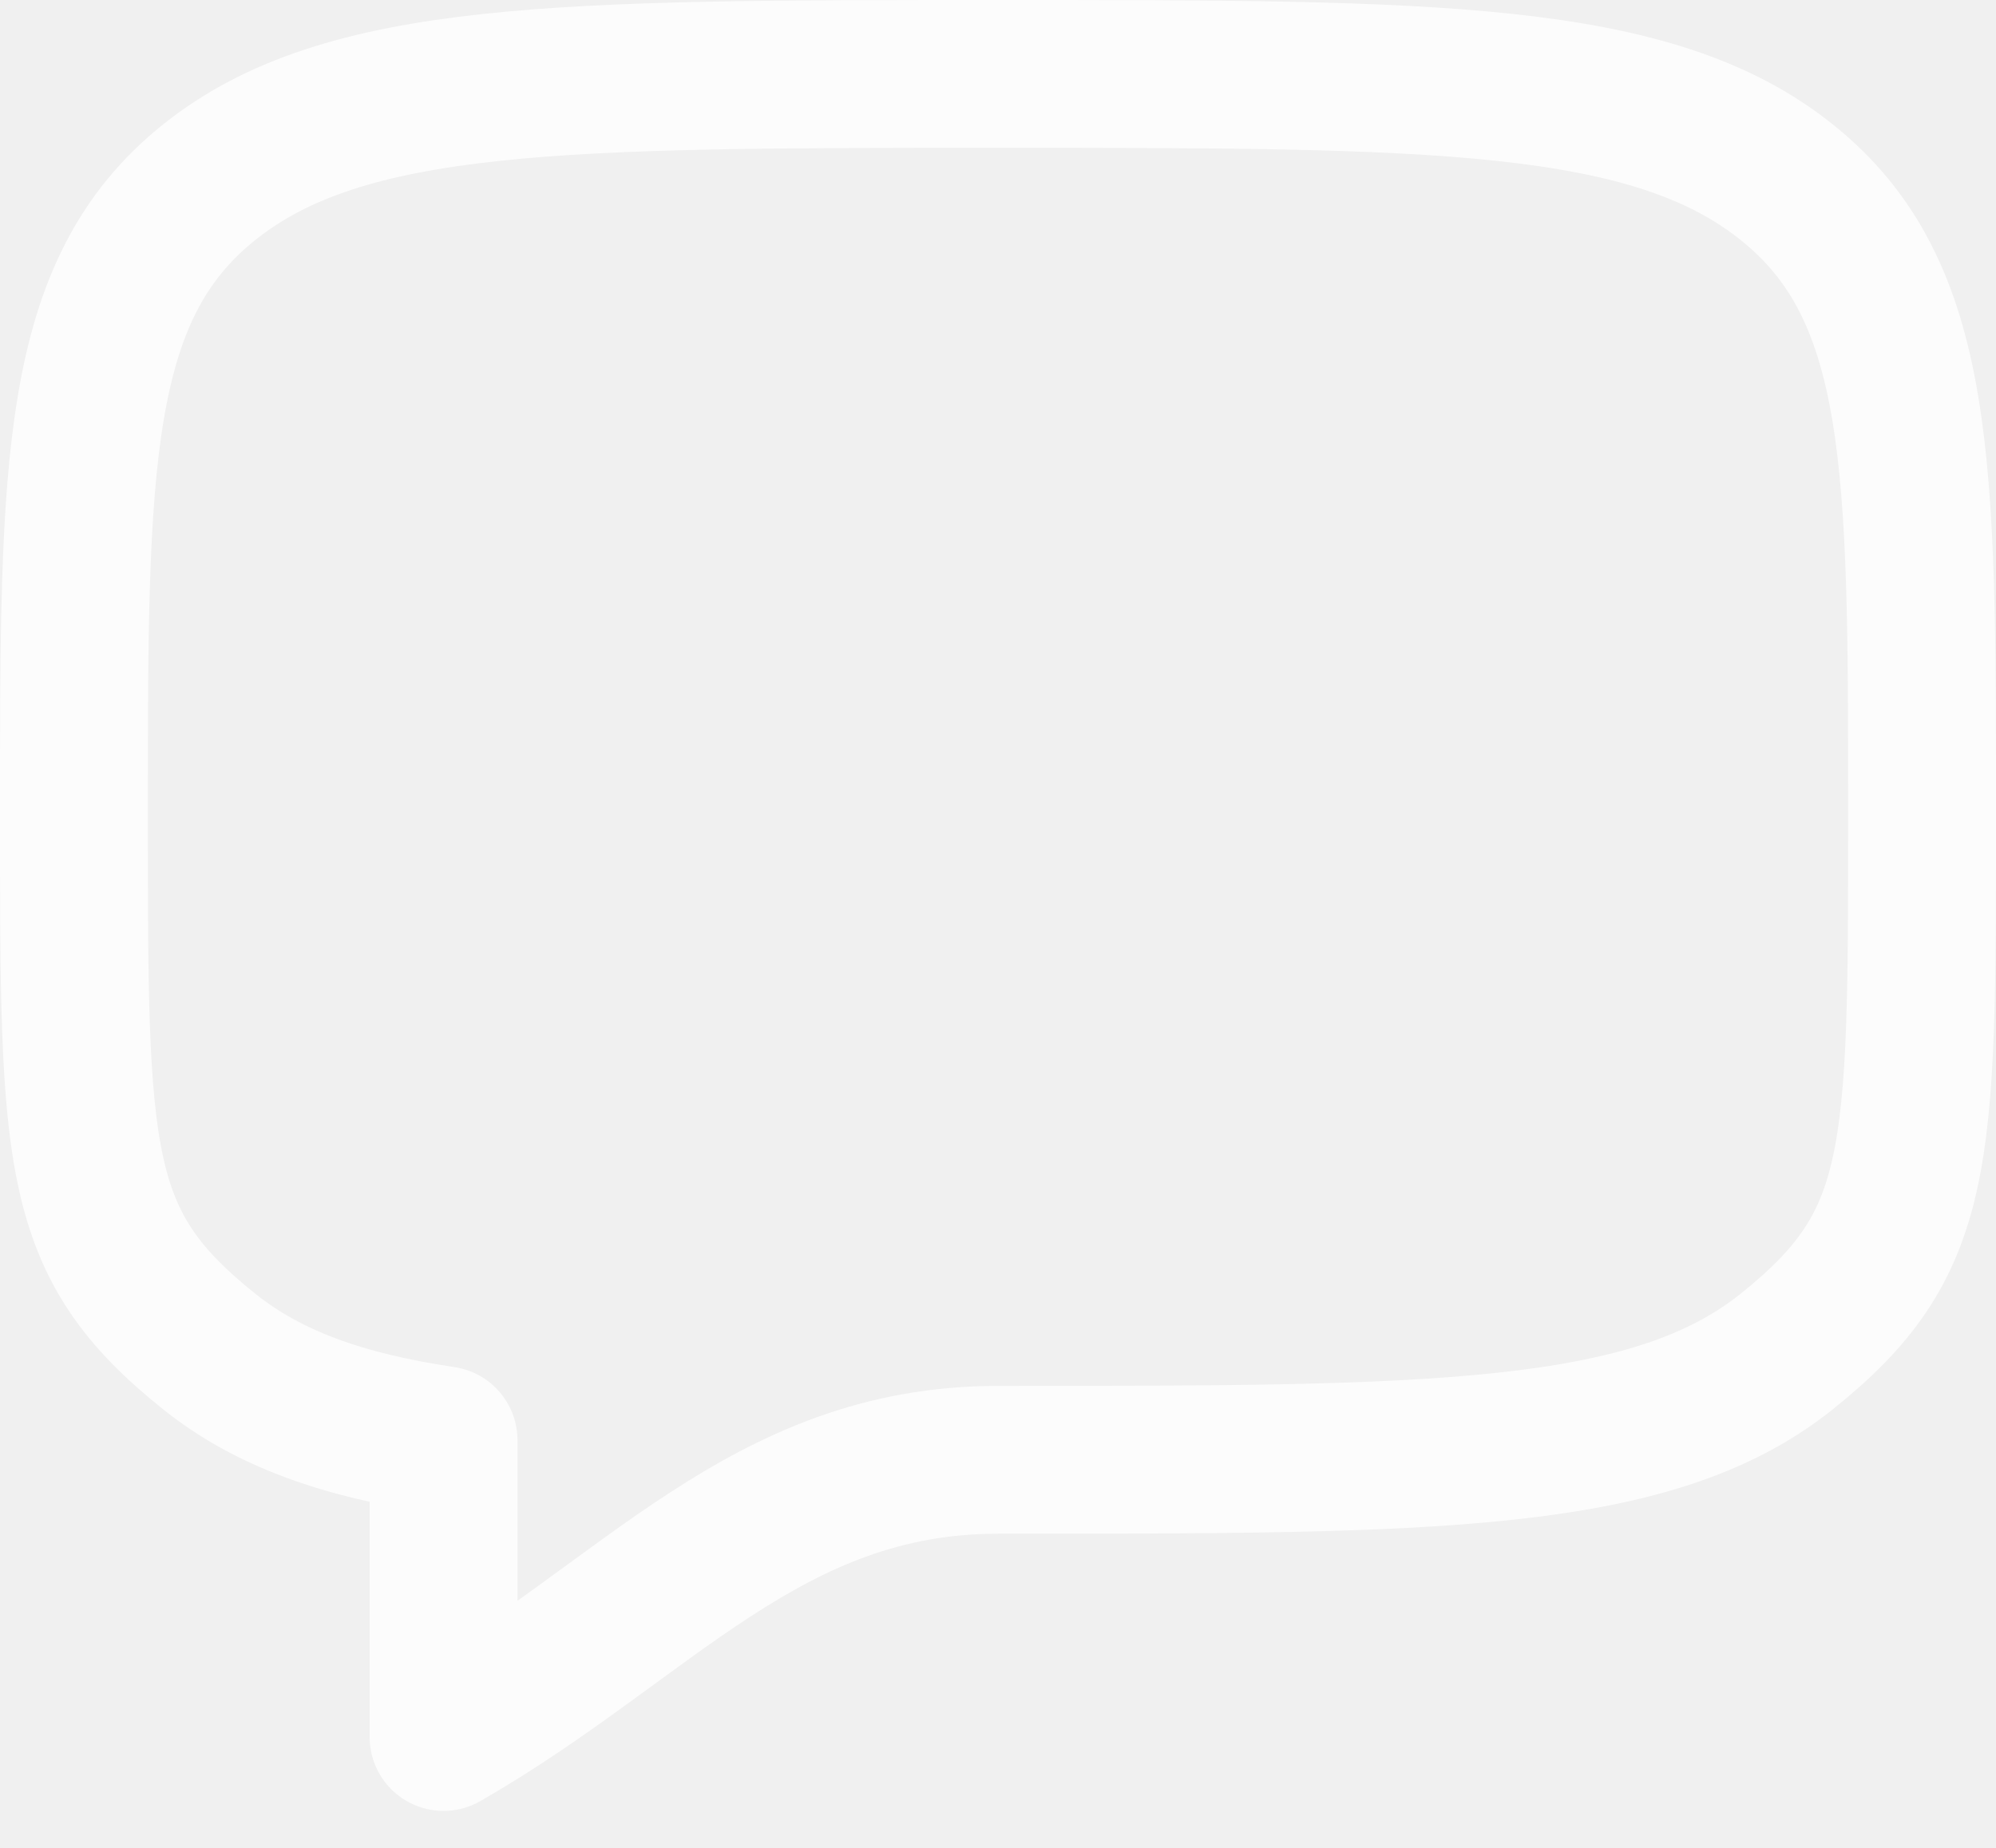
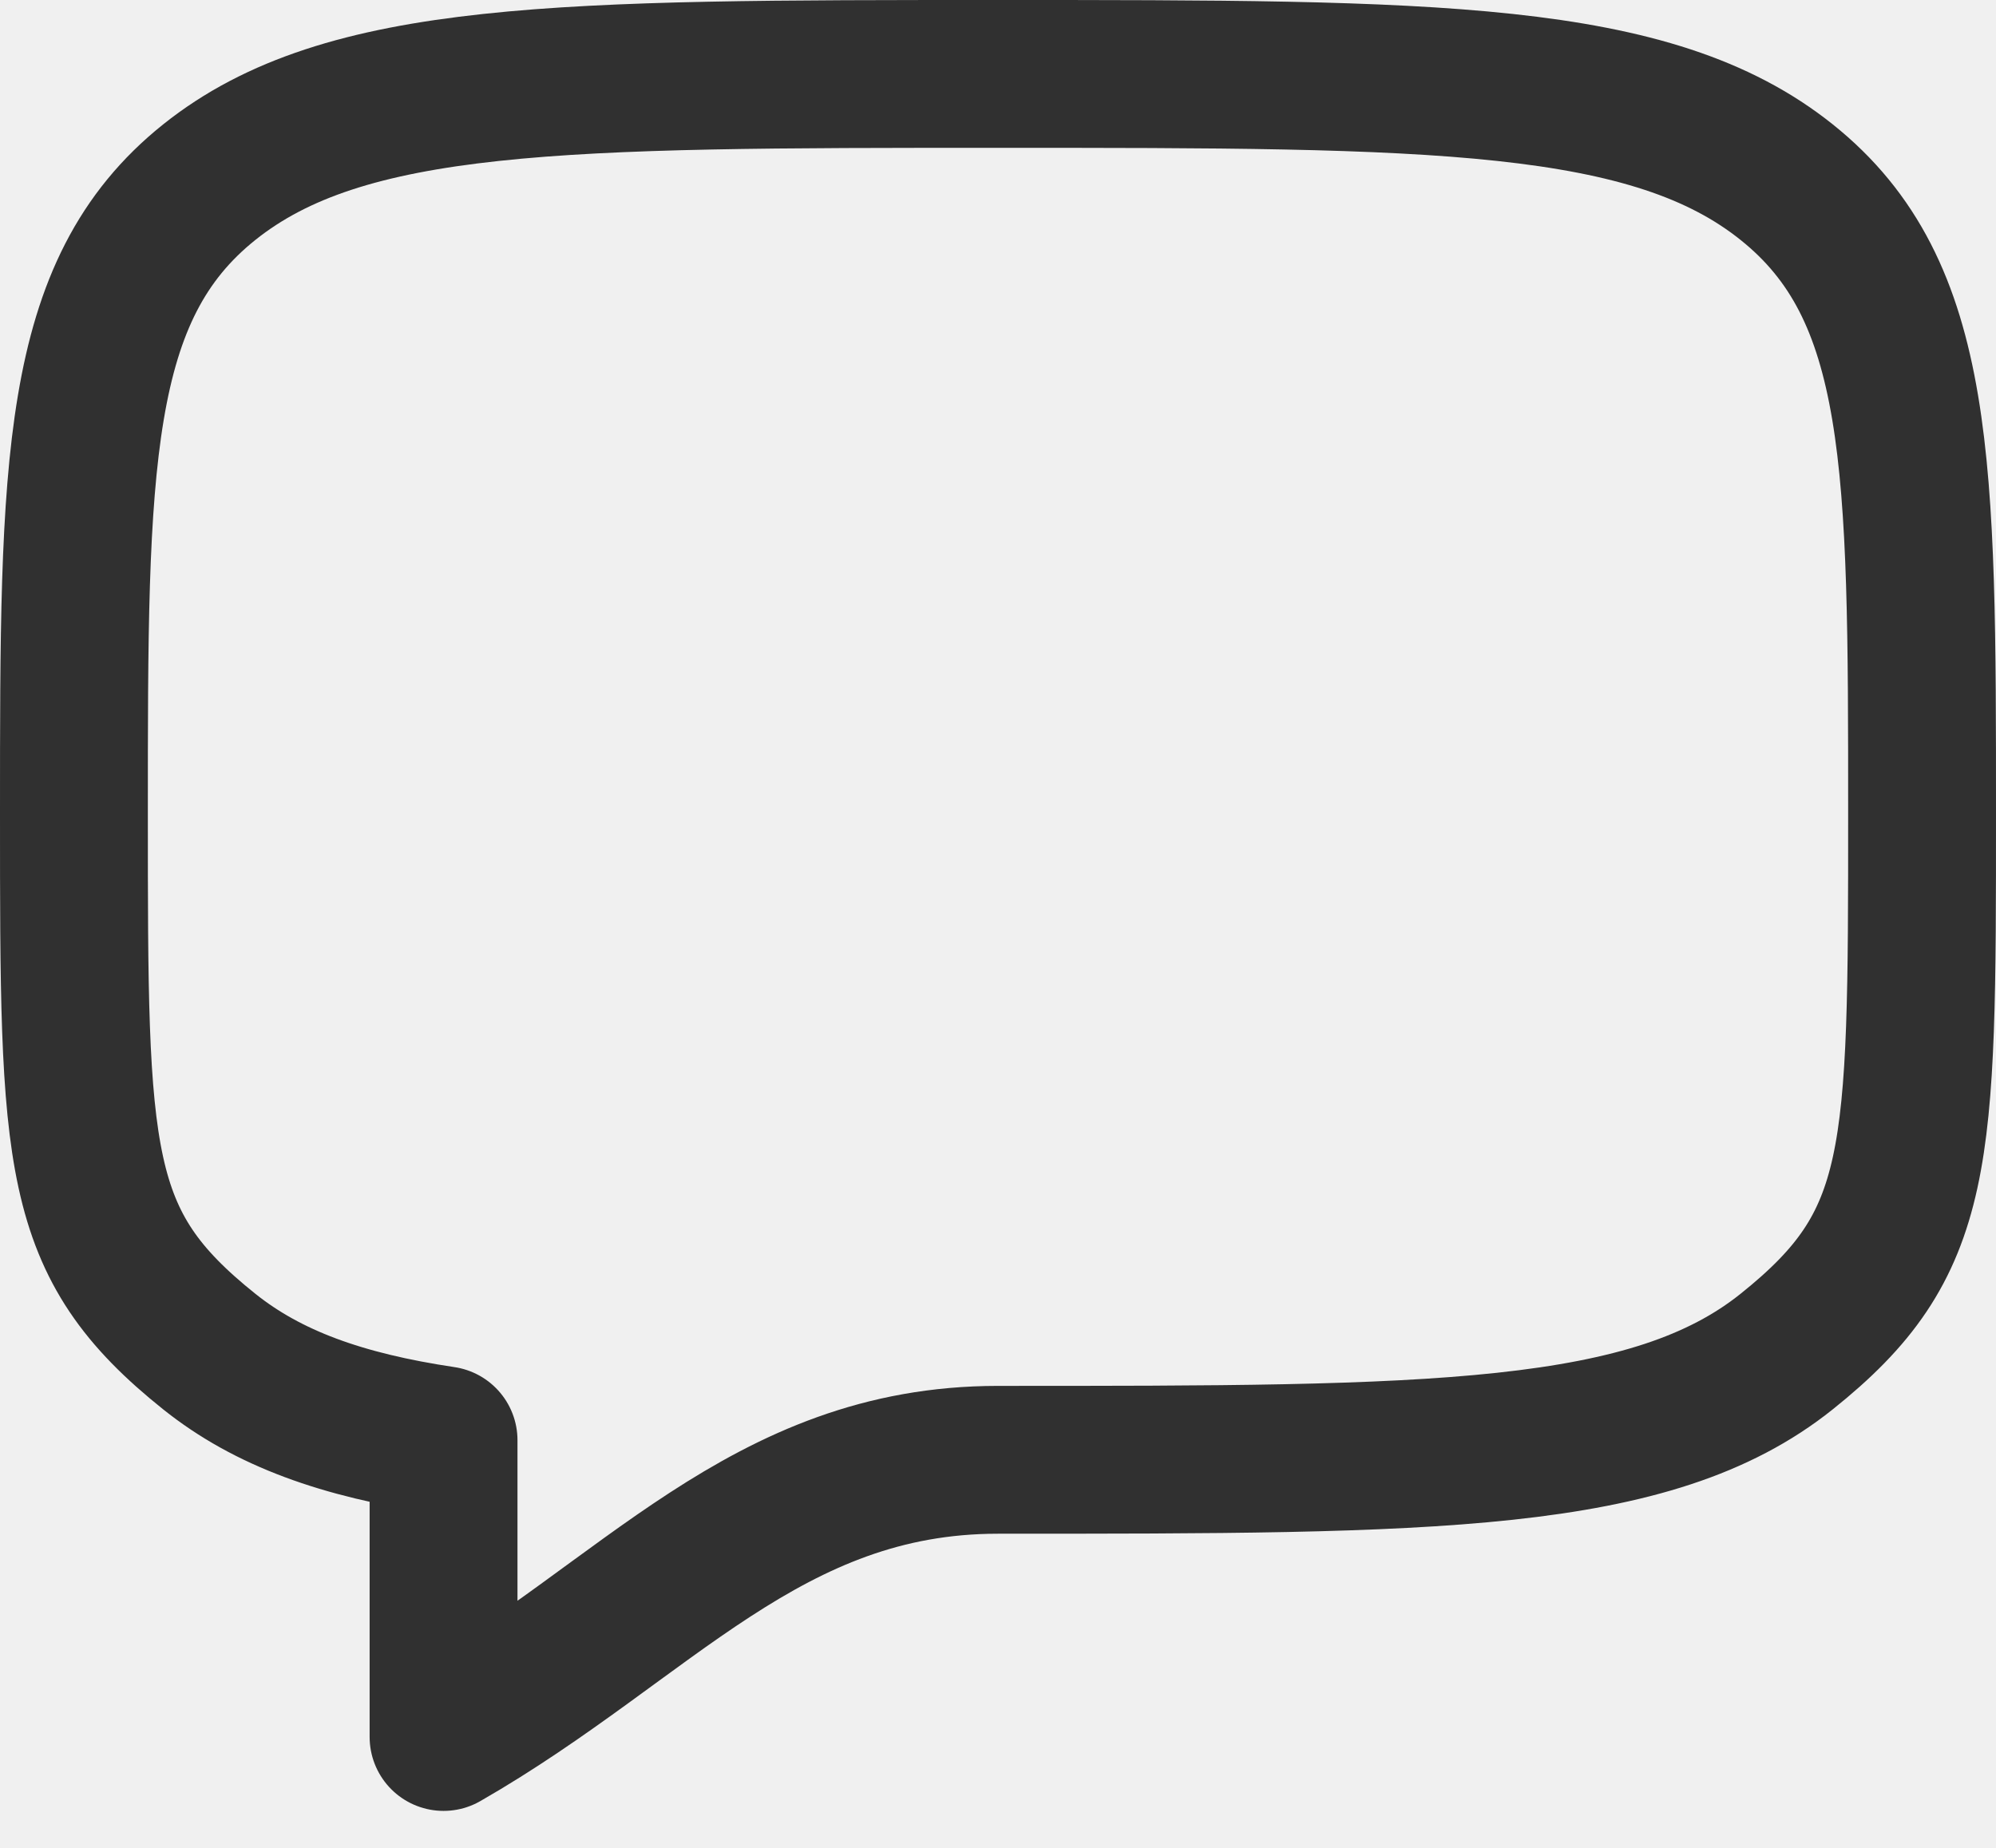
<svg xmlns="http://www.w3.org/2000/svg" width="27" height="25" viewBox="0 0 27 25" fill="none">
-   <path d="M2.83 18.285C1 16.821 1 15.714 1 11C1 6.286 1 3.929 2.83 2.465C4.662 1 7.607 1 13.5 1C19.392 1 22.339 1 24.169 2.465C26 3.929 26 6.286 26 11C26 15.714 26 16.821 24.169 18.285C22.34 19.75 19.392 19.75 13.5 19.75C10.363 19.75 8.75 21.922 6 23.5V19.485C4.633 19.281 3.626 18.922 2.83 18.285Z" stroke="white" stroke-opacity="0.8" stroke-width="2" stroke-linecap="round" stroke-linejoin="round" />
+   <path d="M2.83 18.285C1 16.821 1 15.714 1 11C1 6.286 1 3.929 2.83 2.465C4.662 1 7.607 1 13.5 1C19.392 1 22.339 1 24.169 2.465C26 3.929 26 6.286 26 11C26 15.714 26 16.821 24.169 18.285C22.34 19.75 19.392 19.75 13.5 19.75C10.363 19.75 8.75 21.922 6 23.5V19.485C4.633 19.281 3.626 18.922 2.83 18.285Z" stroke="black" stroke-opacity="0.8" stroke-width="2" stroke-linecap="round" stroke-linejoin="round" />
</svg>
